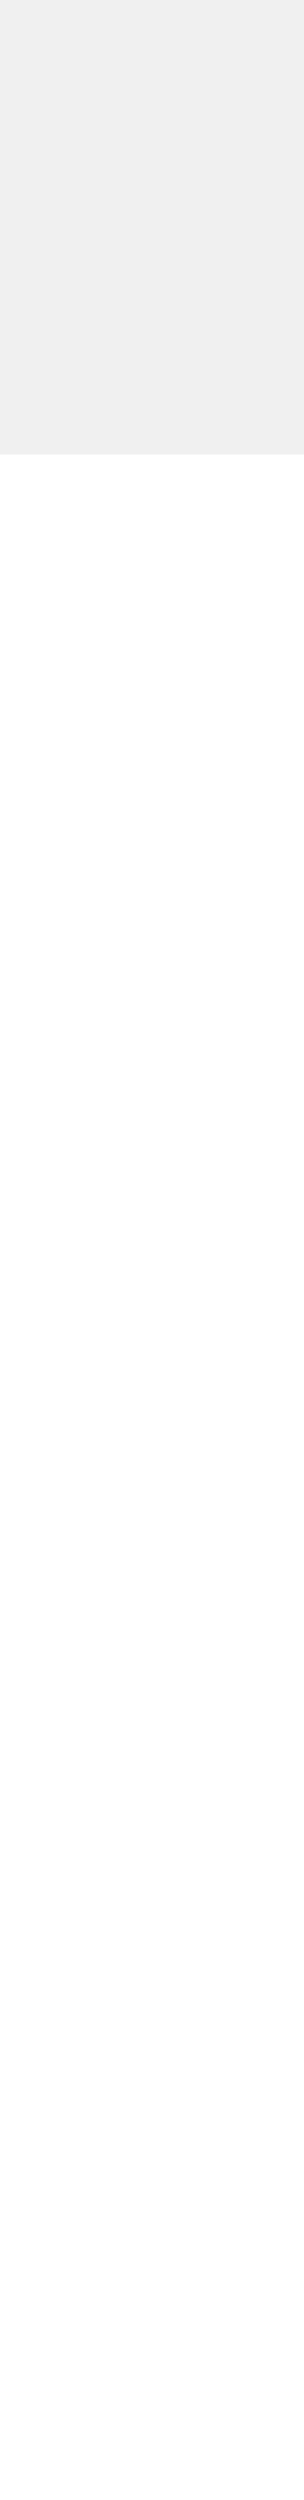
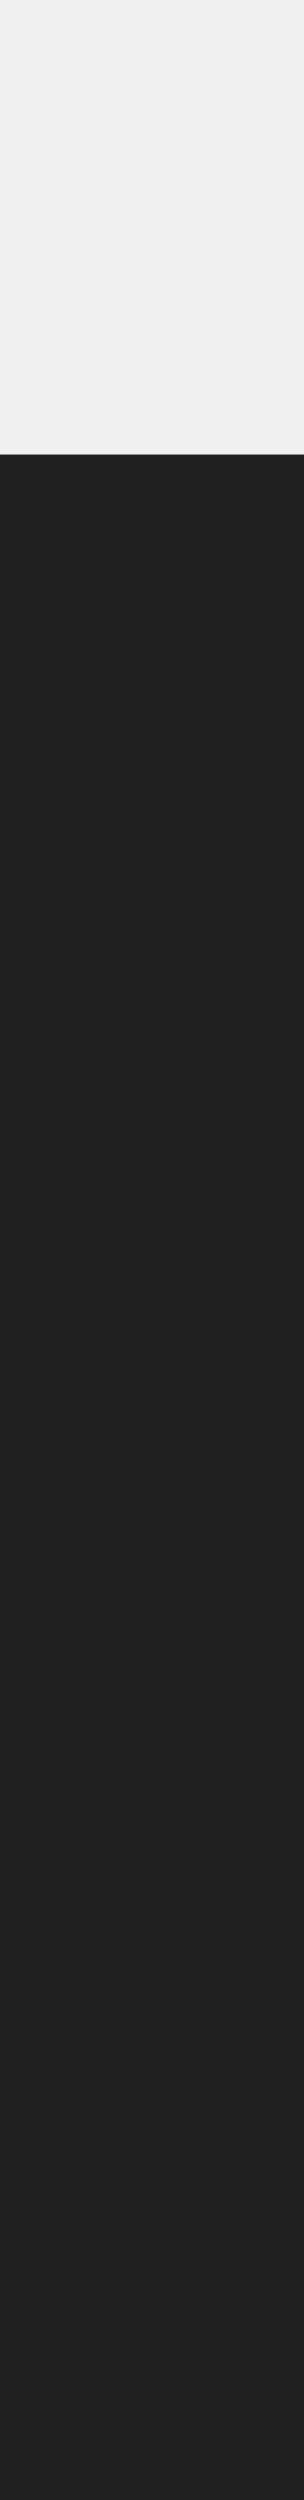
- <svg xmlns="http://www.w3.org/2000/svg" version="1.1" id="Layer_1" x="0px" y="0px" width="4px" height="33px" viewBox="0 0 4 33" enable-background="new 0 0 4 33" xml:space="preserve">
-   <defs id="defs9" />
-   <rect x="-0.5" y="6" width="5" height="29" id="rect3" style="fill:#ffffff" />
+ <svg xmlns="http://www.w3.org/2000/svg" width="100%" height="100%" viewBox="0 0 4 33" version="1.1" xml:space="preserve" style="fill-rule:evenodd;clip-rule:evenodd;stroke-linejoin:round;stroke-miterlimit:1.414;">
+   <rect id="rect3" x="-0.5" y="6" width="5" height="29" style="fill:#202020;" />
</svg>
